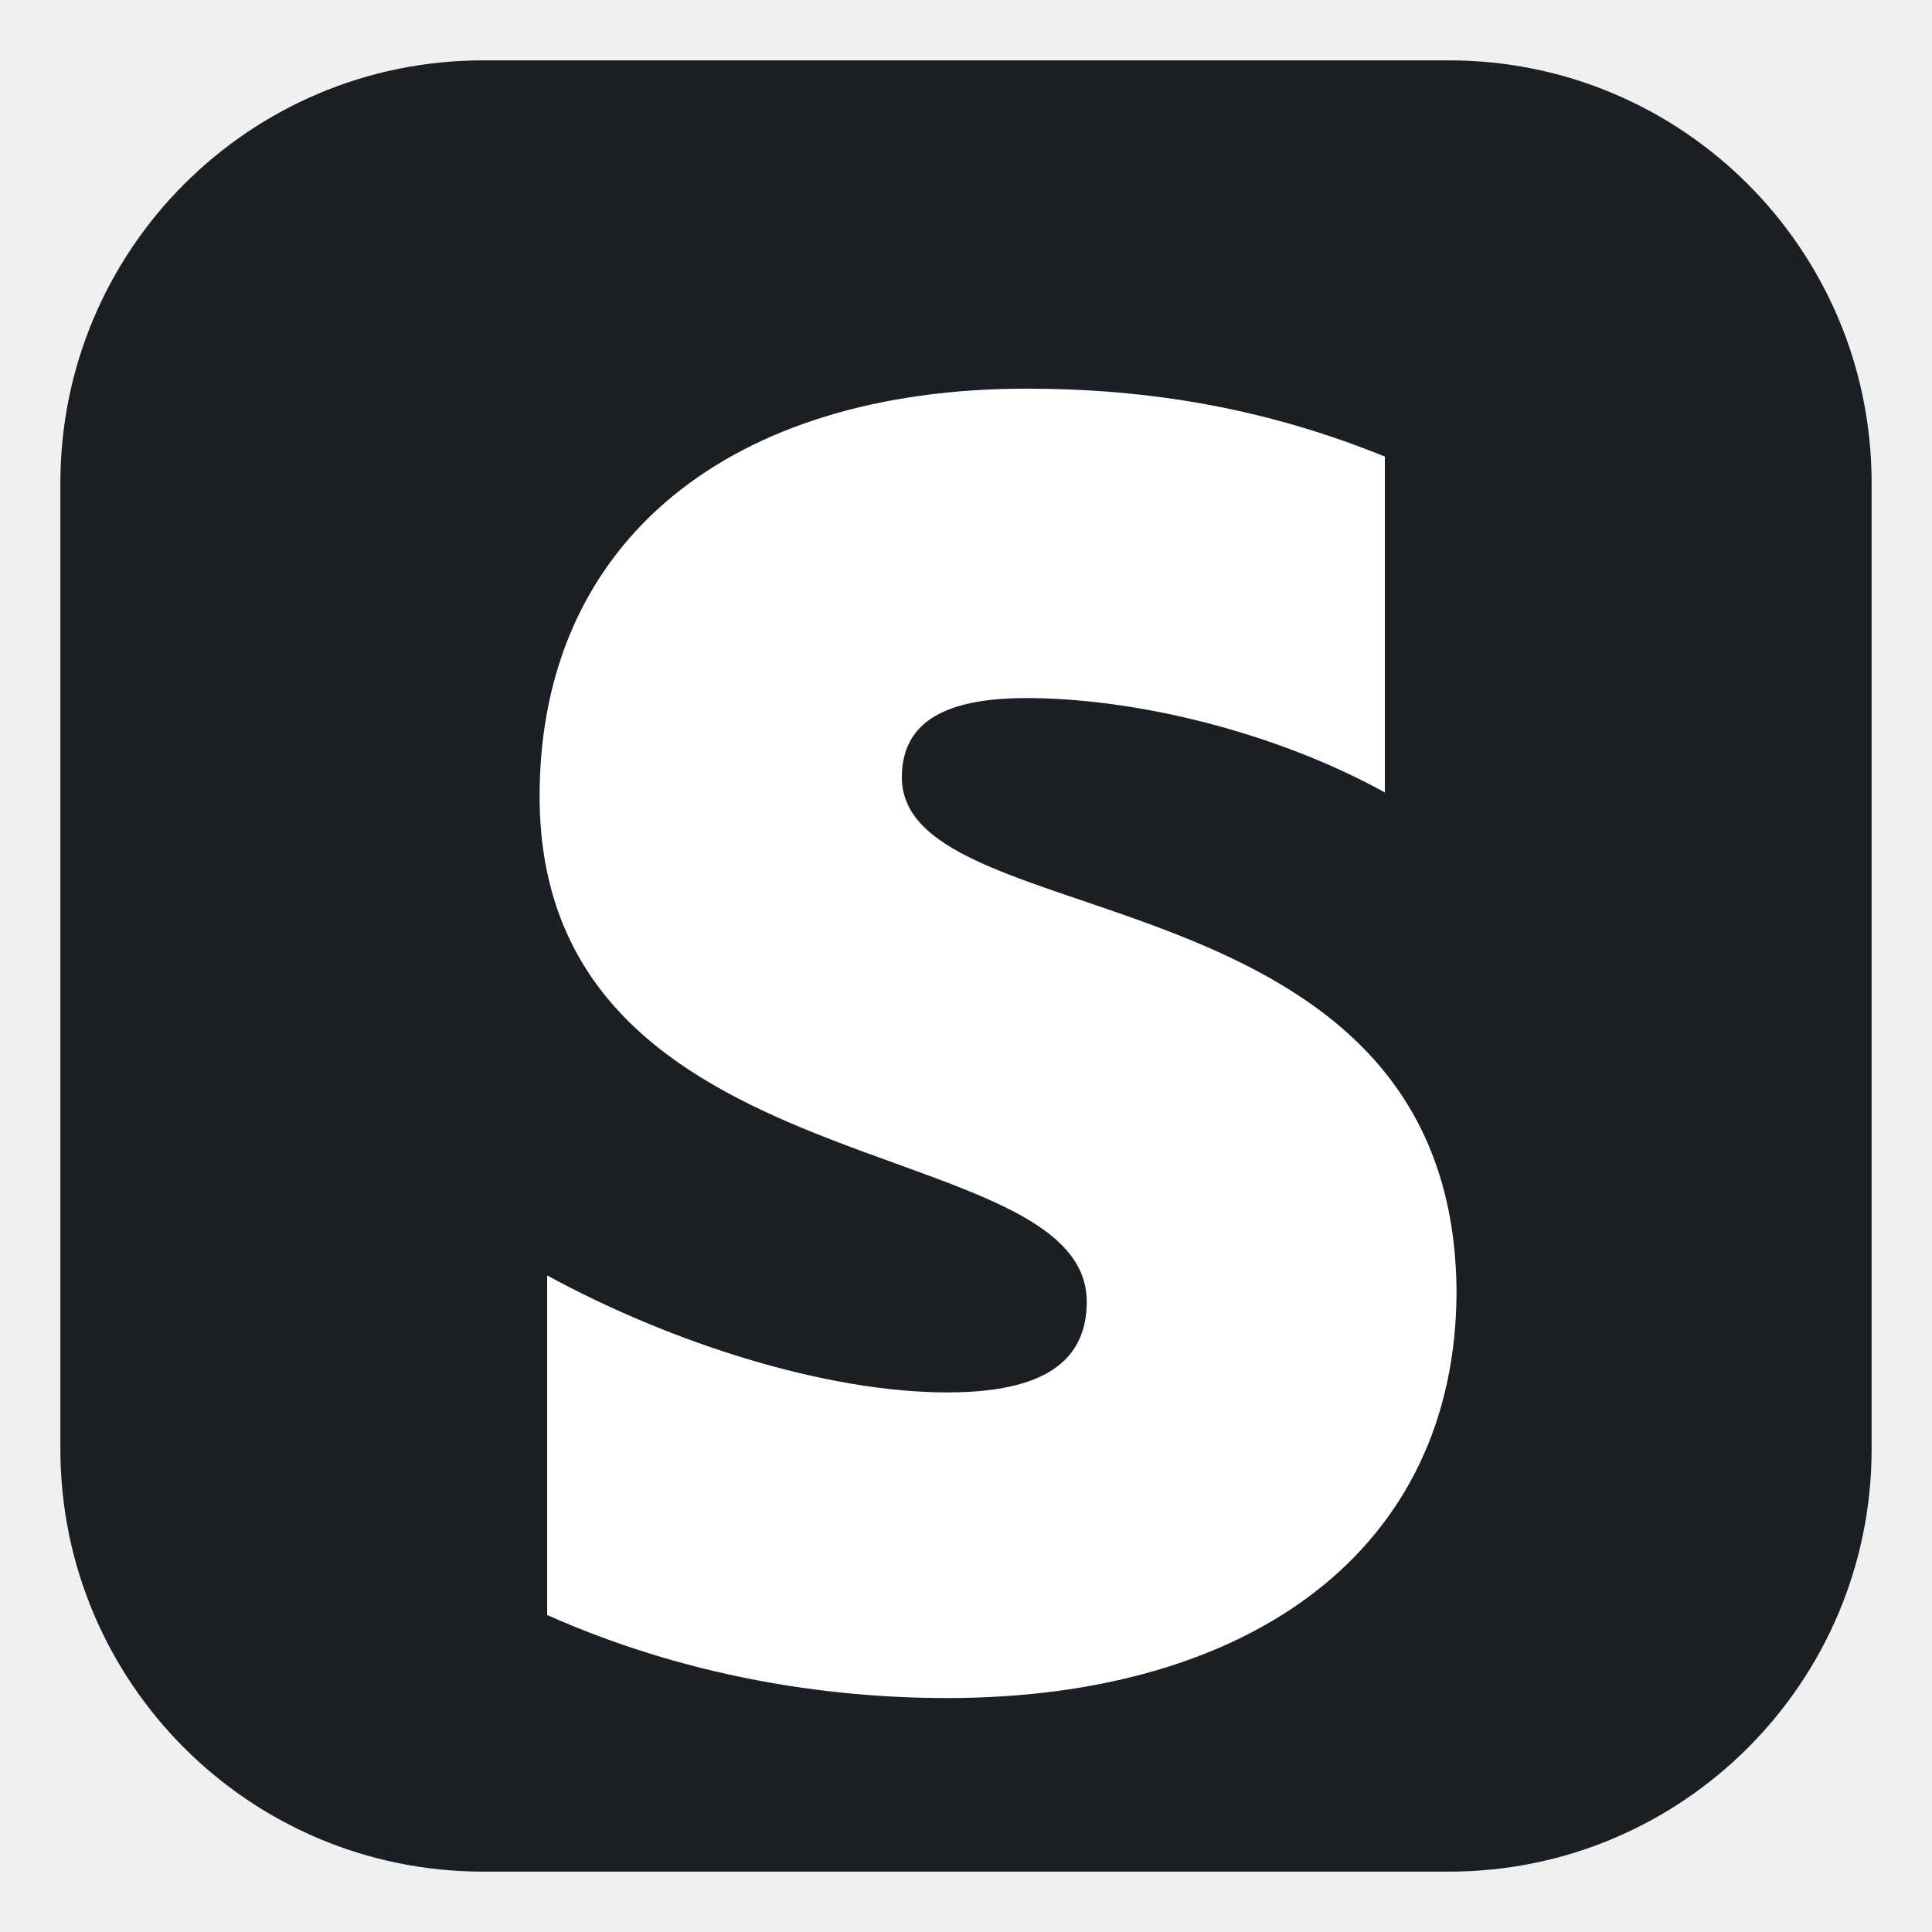
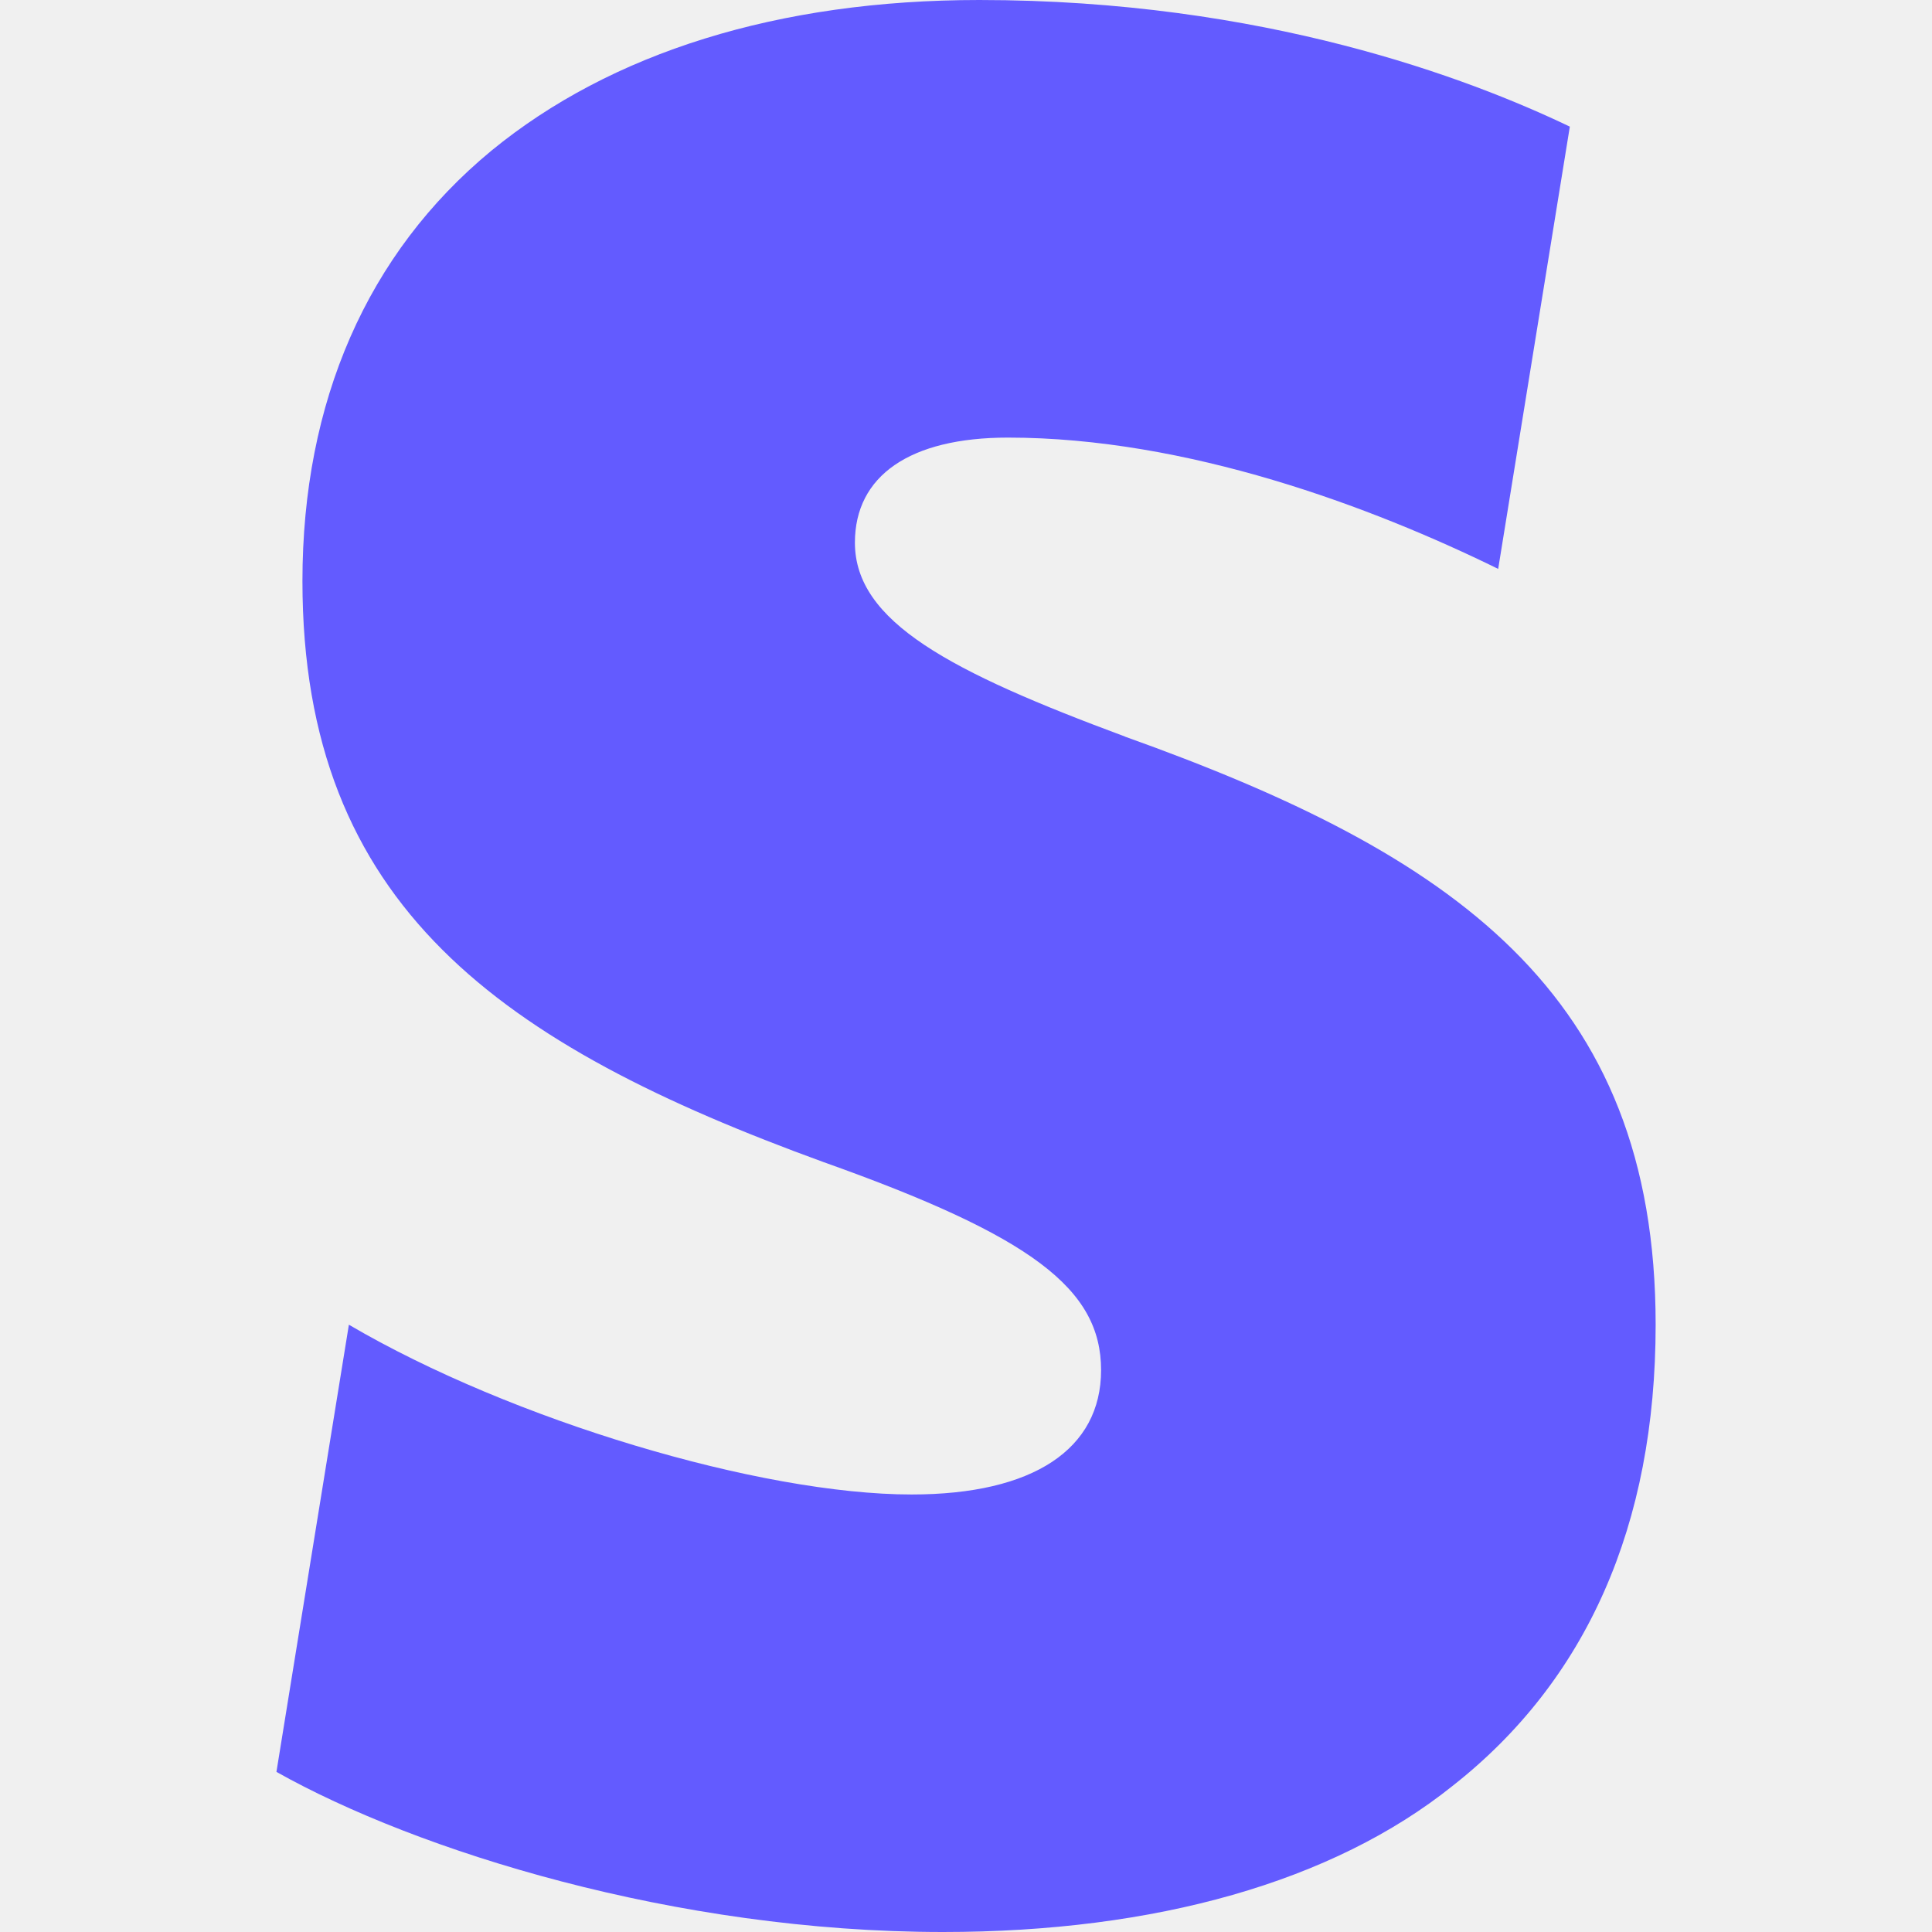
- <svg xmlns="http://www.w3.org/2000/svg" viewBox="0 0 512 512">
-   <rect fill="#1b1f23" x="16" y="16" width="480" height="480" rx="112" />
-   <path fill="#ffffff" d="M239 206c0-15 12-21 33-21 29 0 66 9 95 25v-89c-32-13-63-18-95-18-78 0-129 40-129 108 0 105 145 88 145 134 0 18-15 24-37 24-32 0-73-13-106-31v90c36 16 73 22 106 22 80 0 135-39 135-108-1-113-147-93-147-136z" />
+ <svg xmlns="http://www.w3.org/2000/svg" viewBox="0 0 24 24">
+   <path fill="#635bff" d="M13.976 9.15c-2.172-.806-3.356-1.426-3.356-2.409 0-.831.683-1.305 1.901-1.305 2.227 0 4.515.858 6.09 1.631l.89-5.494C18.252.975 15.697 0 12.165 0 9.667 0 7.589.654 6.104 1.872 4.56 3.147 3.757 4.992 3.757 7.218c0 4.039 2.467 5.76 6.476 7.219 2.585.92 3.445 1.574 3.445 2.583 0 .98-.84 1.545-2.354 1.545-1.875 0-4.965-.921-6.99-2.109l-.9 5.555C5.175 22.99 8.385 24 11.714 24c2.641 0 4.843-.624 6.328-1.813 1.664-1.305 2.525-3.236 2.525-5.732 0-4.128-2.524-5.851-6.594-7.305h.003z" />
</svg>
